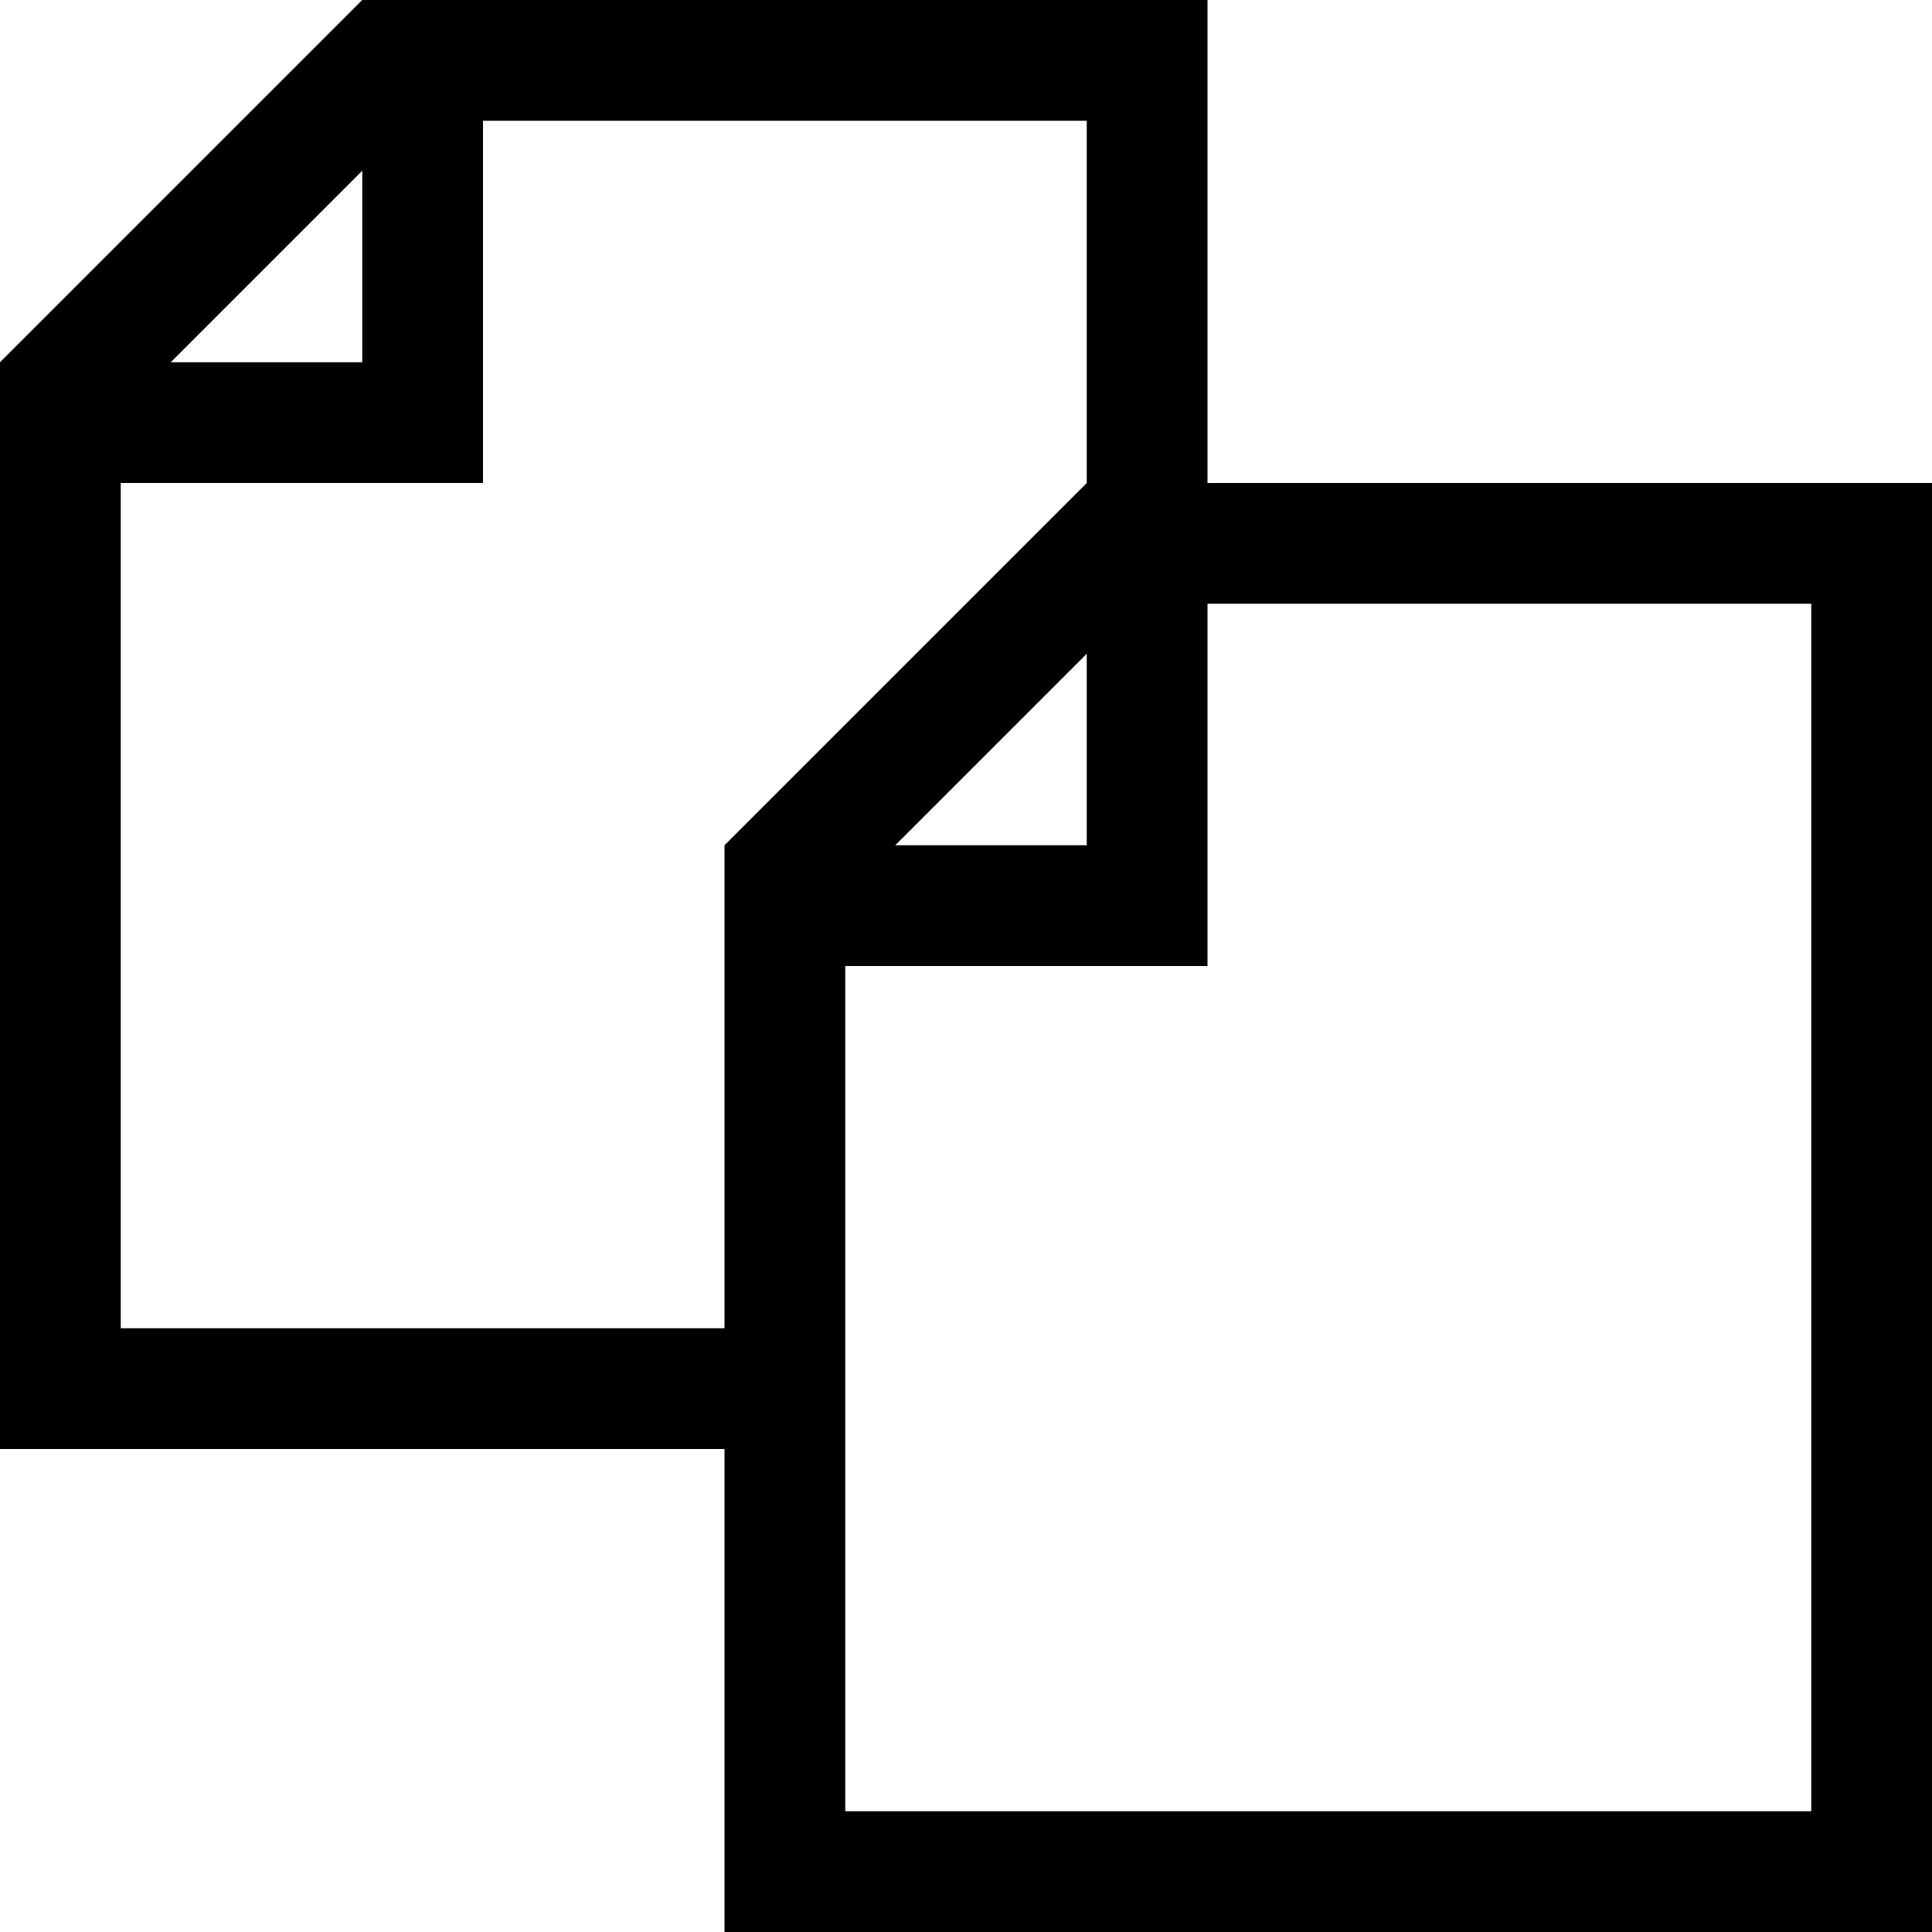
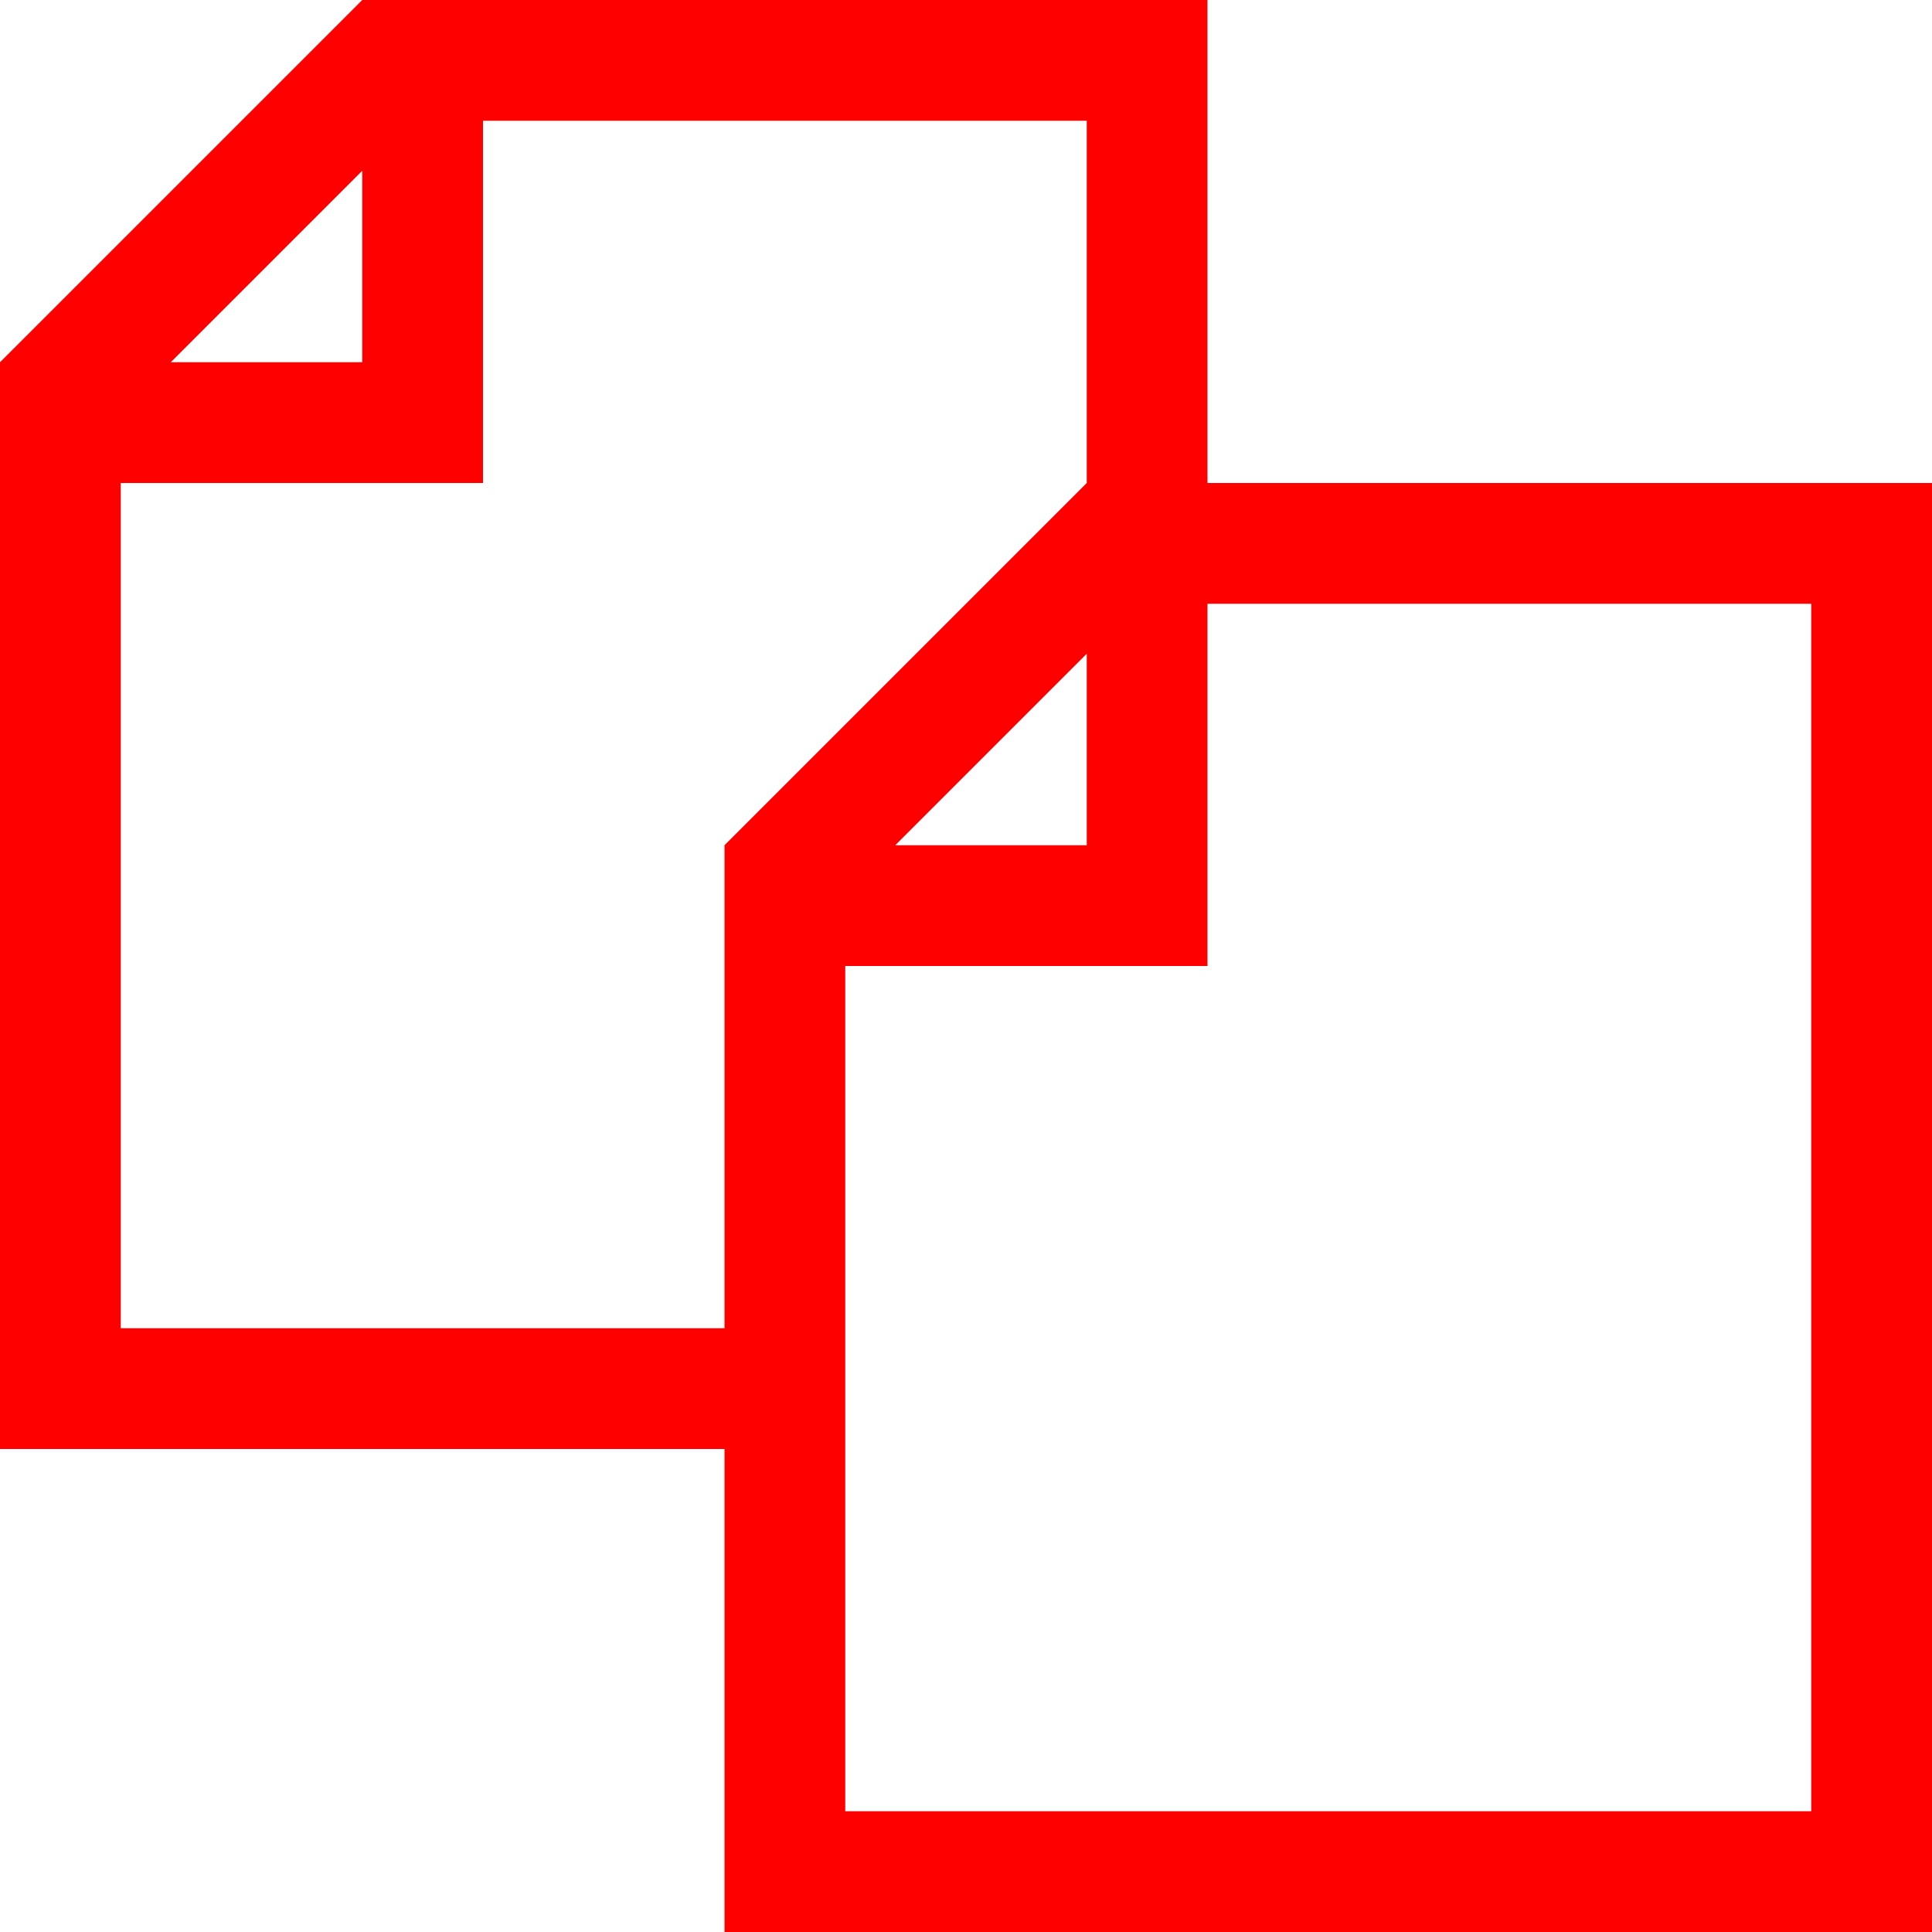
- <svg xmlns="http://www.w3.org/2000/svg" version="1.1" width="32" height="32" viewBox="0 0 32 32">
+ <svg xmlns="http://www.w3.org/2000/svg" version="1.1" width="32" height="32" viewBox="0 0 32 32" fill="red">
  <path d="M20 8v-8h-14l-6 6v18h12v8h20v-24h-12zM6 2.828v3.172h-3.172l3.172-3.172zM2 22v-14h6v-6h10v6l-6 6v8h-10zM18 10.828v3.172h-3.172l3.172-3.172zM30 30h-16v-14h6v-6h10v20z" />
</svg>
